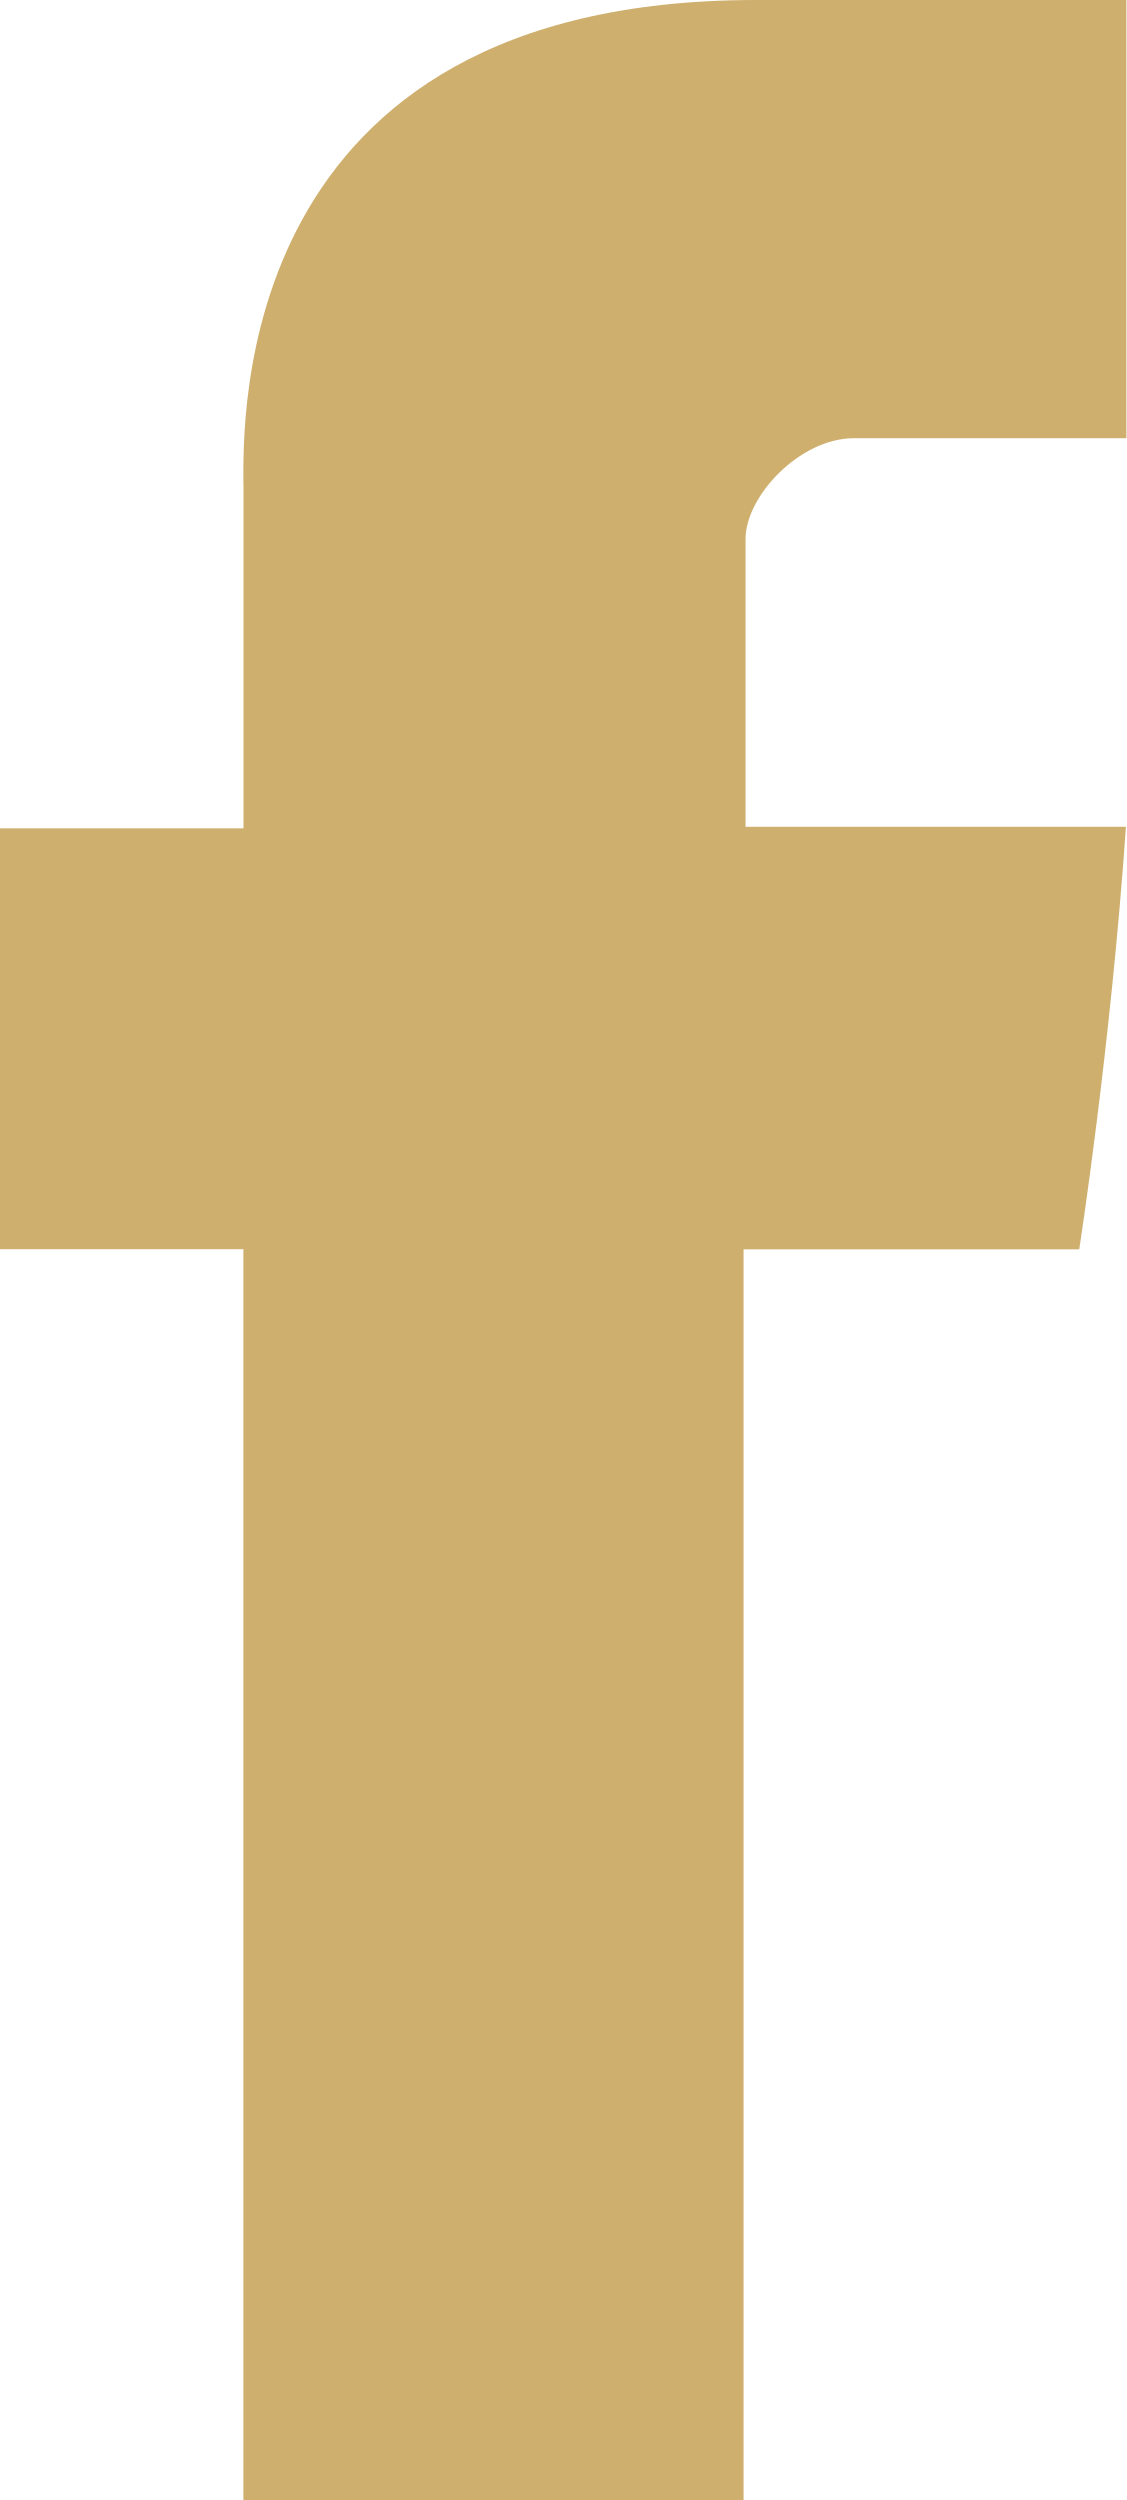
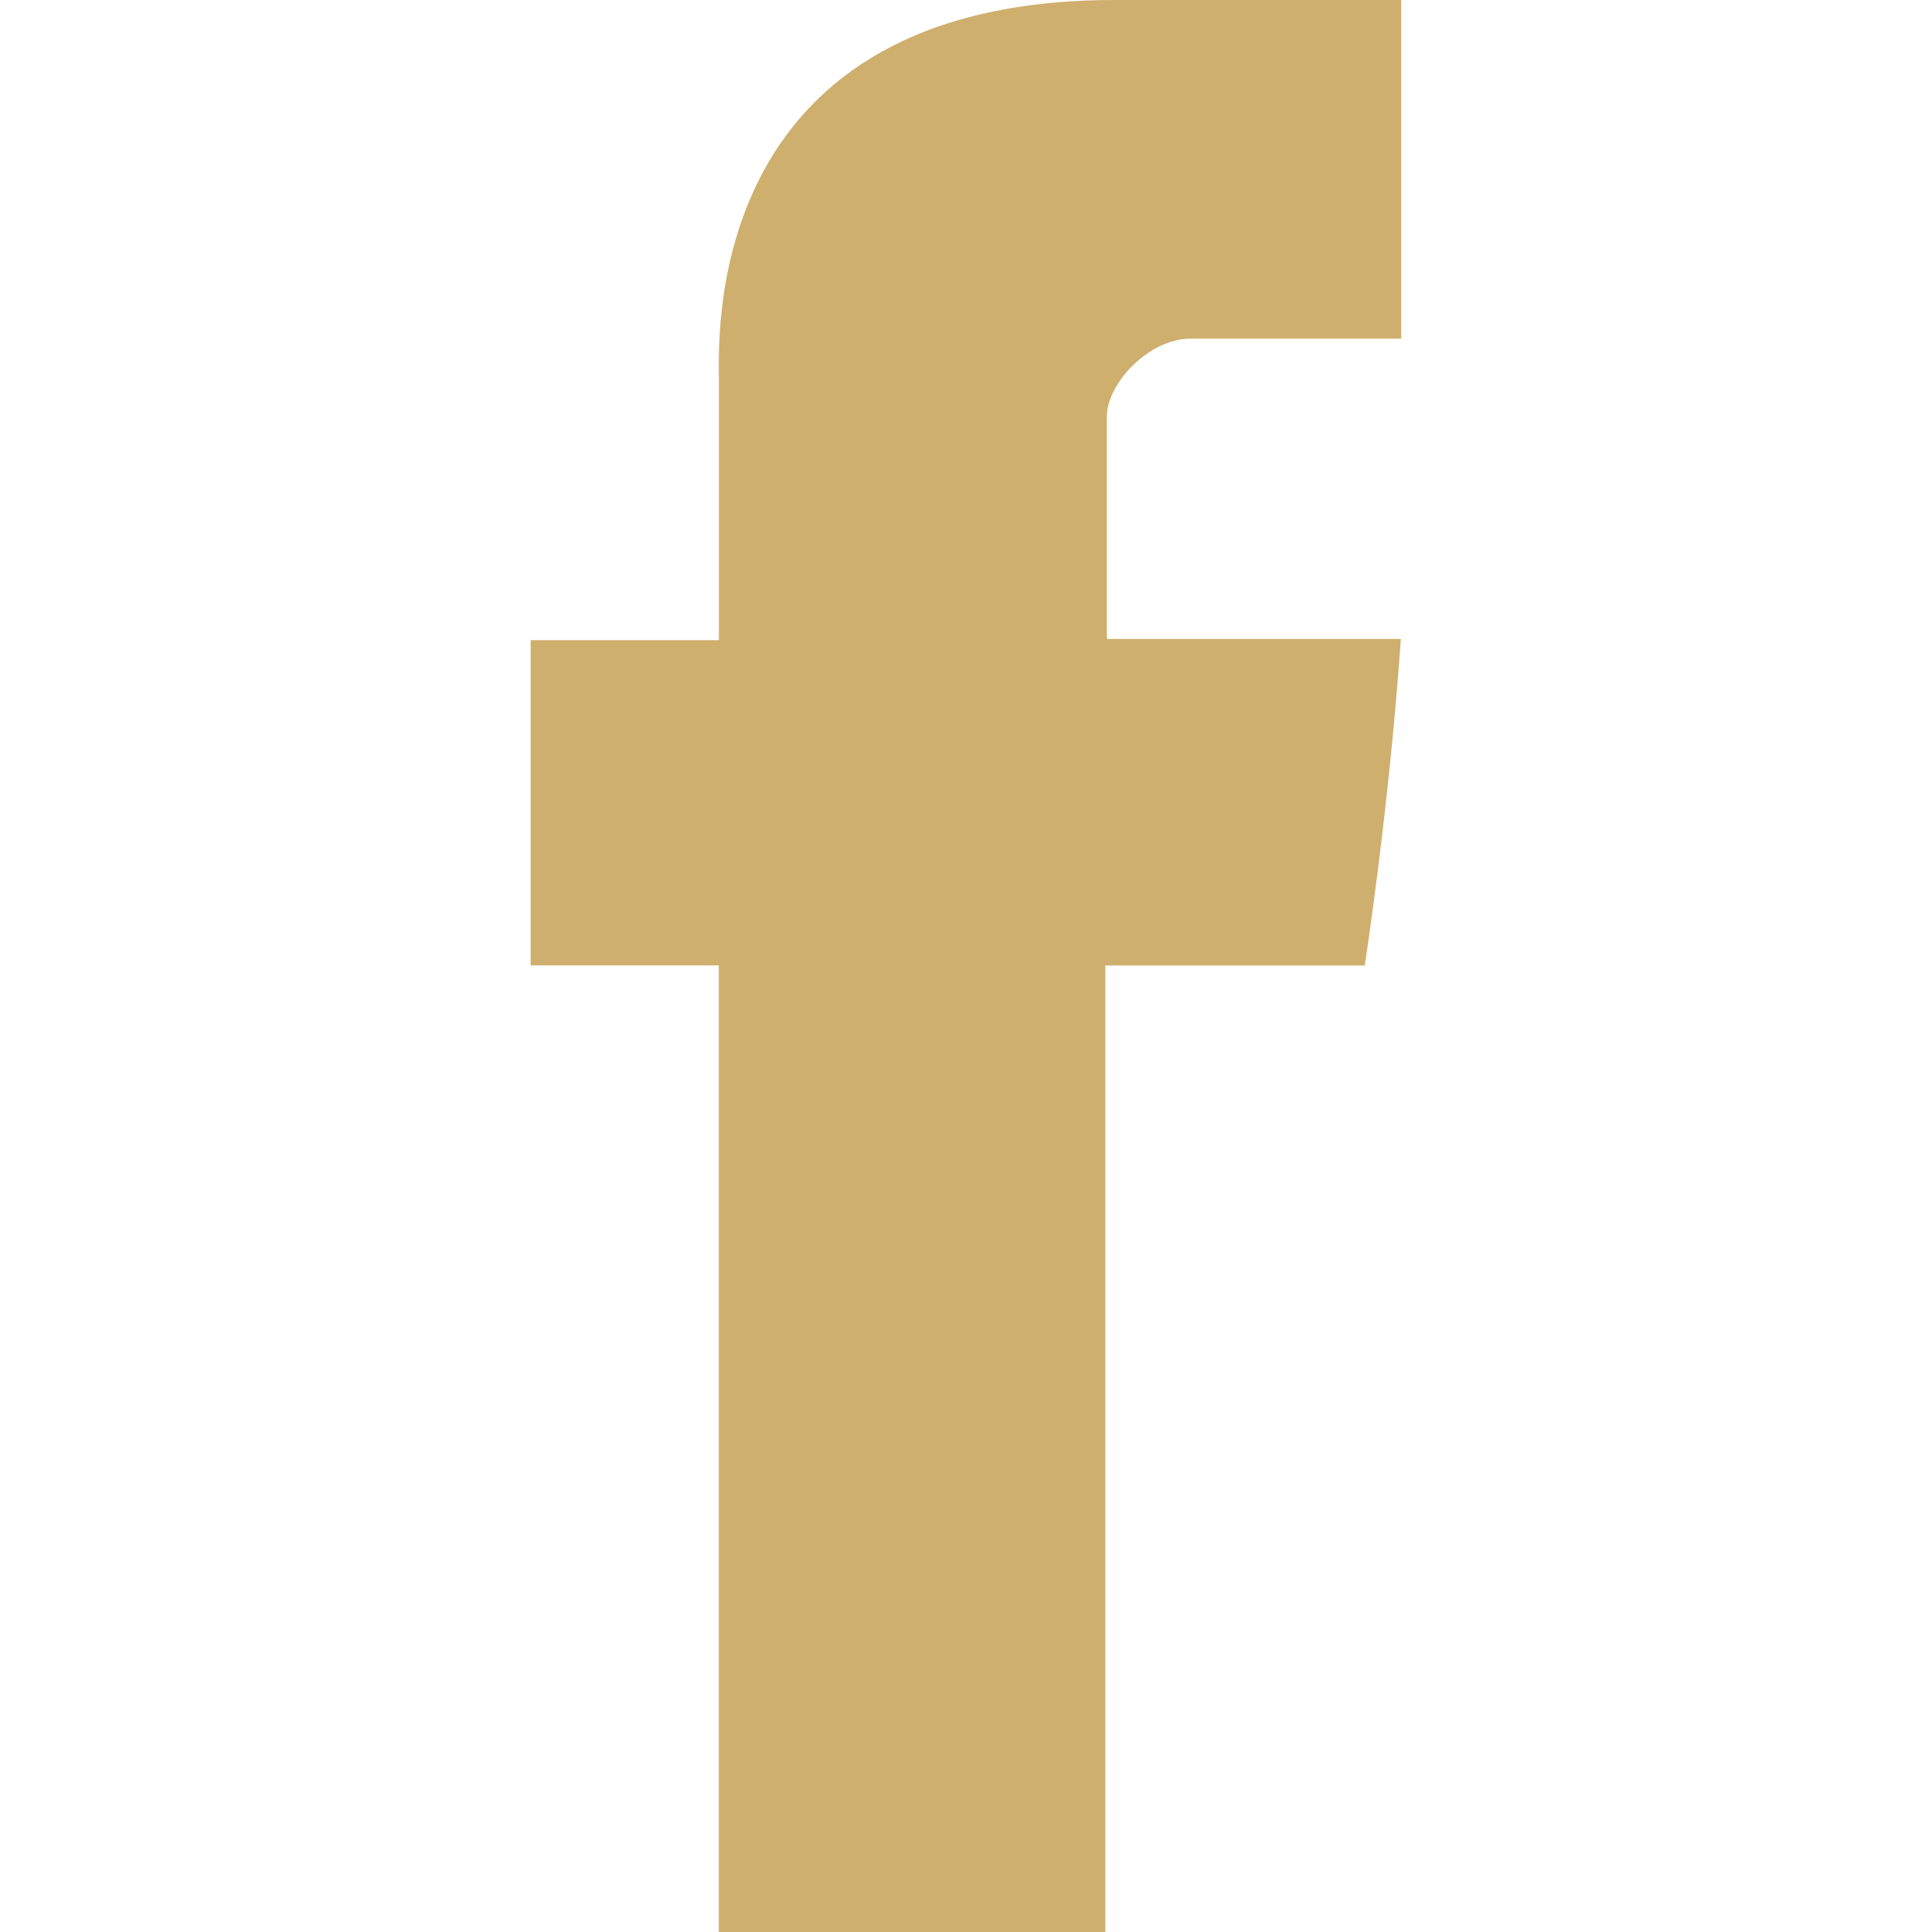
- <svg xmlns="http://www.w3.org/2000/svg" width="9.743" height="21.622" viewBox="17.854 12.357 9.743 21.622">
+ <svg xmlns="http://www.w3.org/2000/svg" width="20" height="20" viewBox="17.854 12.357 9.743 21.622">
  <path d="M19.96 16.545v2.976h-2.107v3.64h2.106V33.98h4.326V23.162h2.903s.272-1.745.404-3.654h-3.29v-2.489c0-.372.471-.872.937-.872h2.357v-3.79h-3.204c-4.54 0-4.433 3.644-4.433 4.188Z" fill="rgba(207, 175, 109, 1)" fill-rule="evenodd" data-name="Facebook Letter Logo. Attribute as SimpleIcon from Flaticon.com copy" />
</svg>
